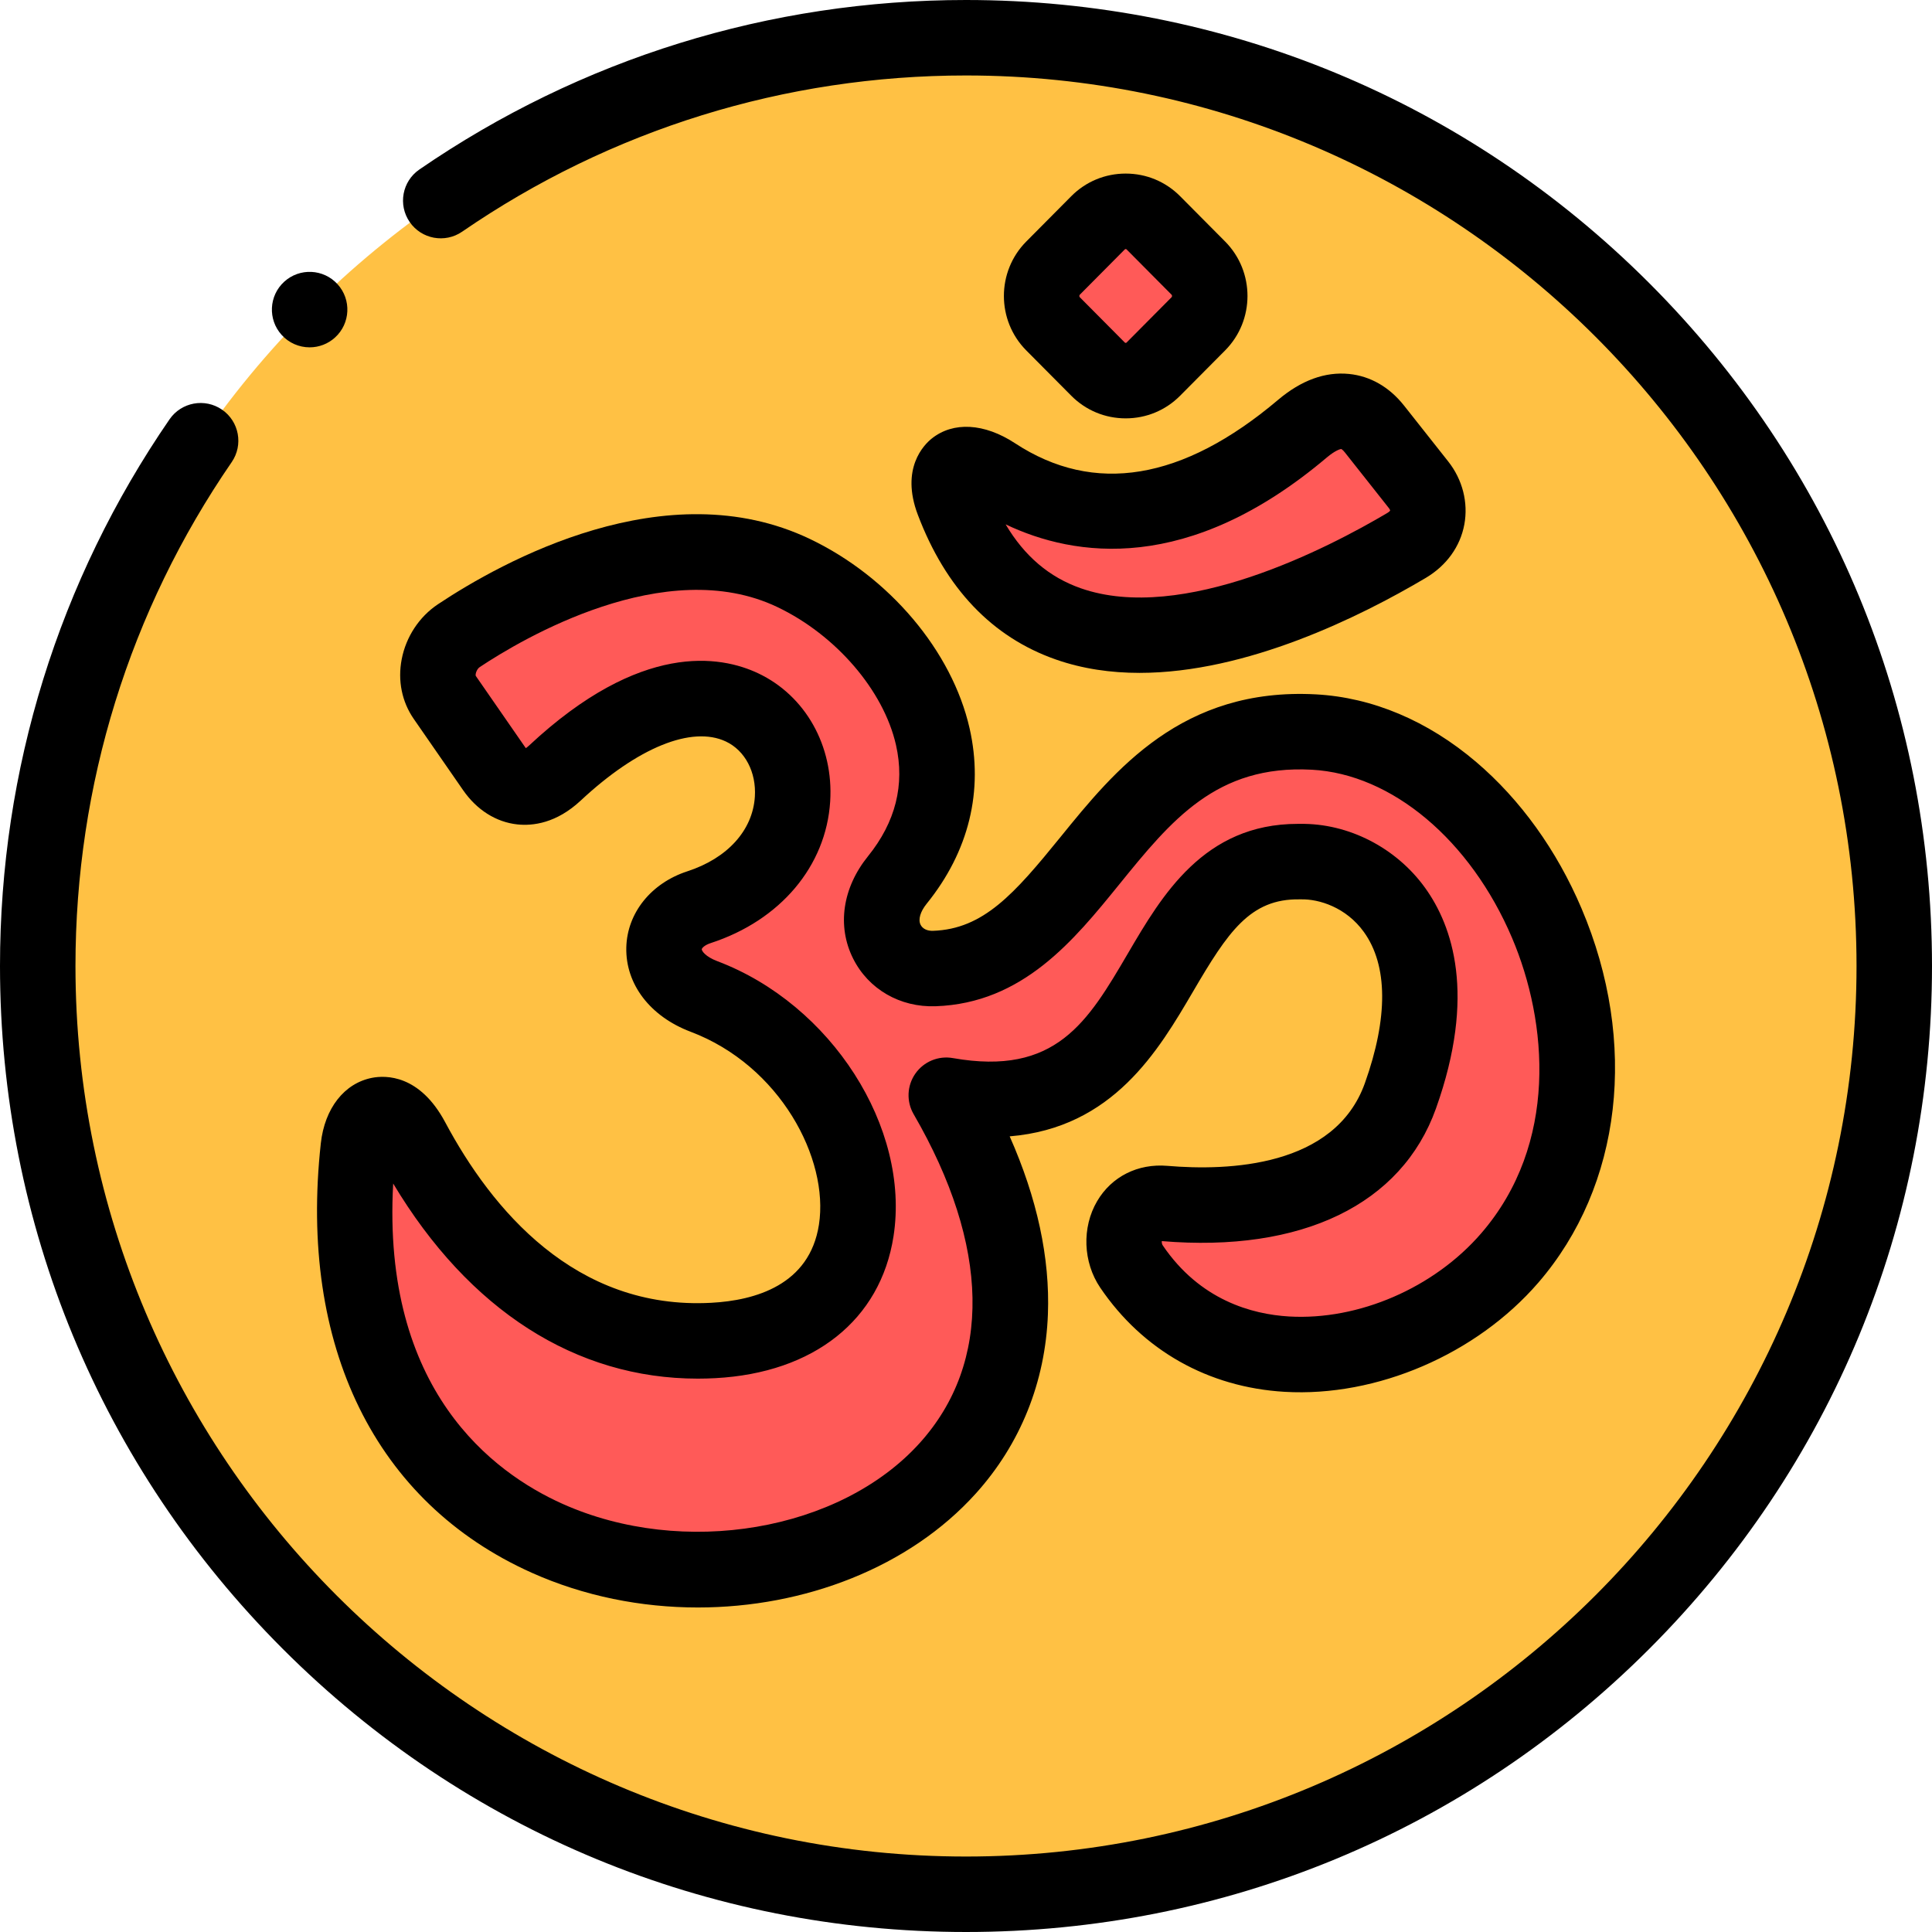
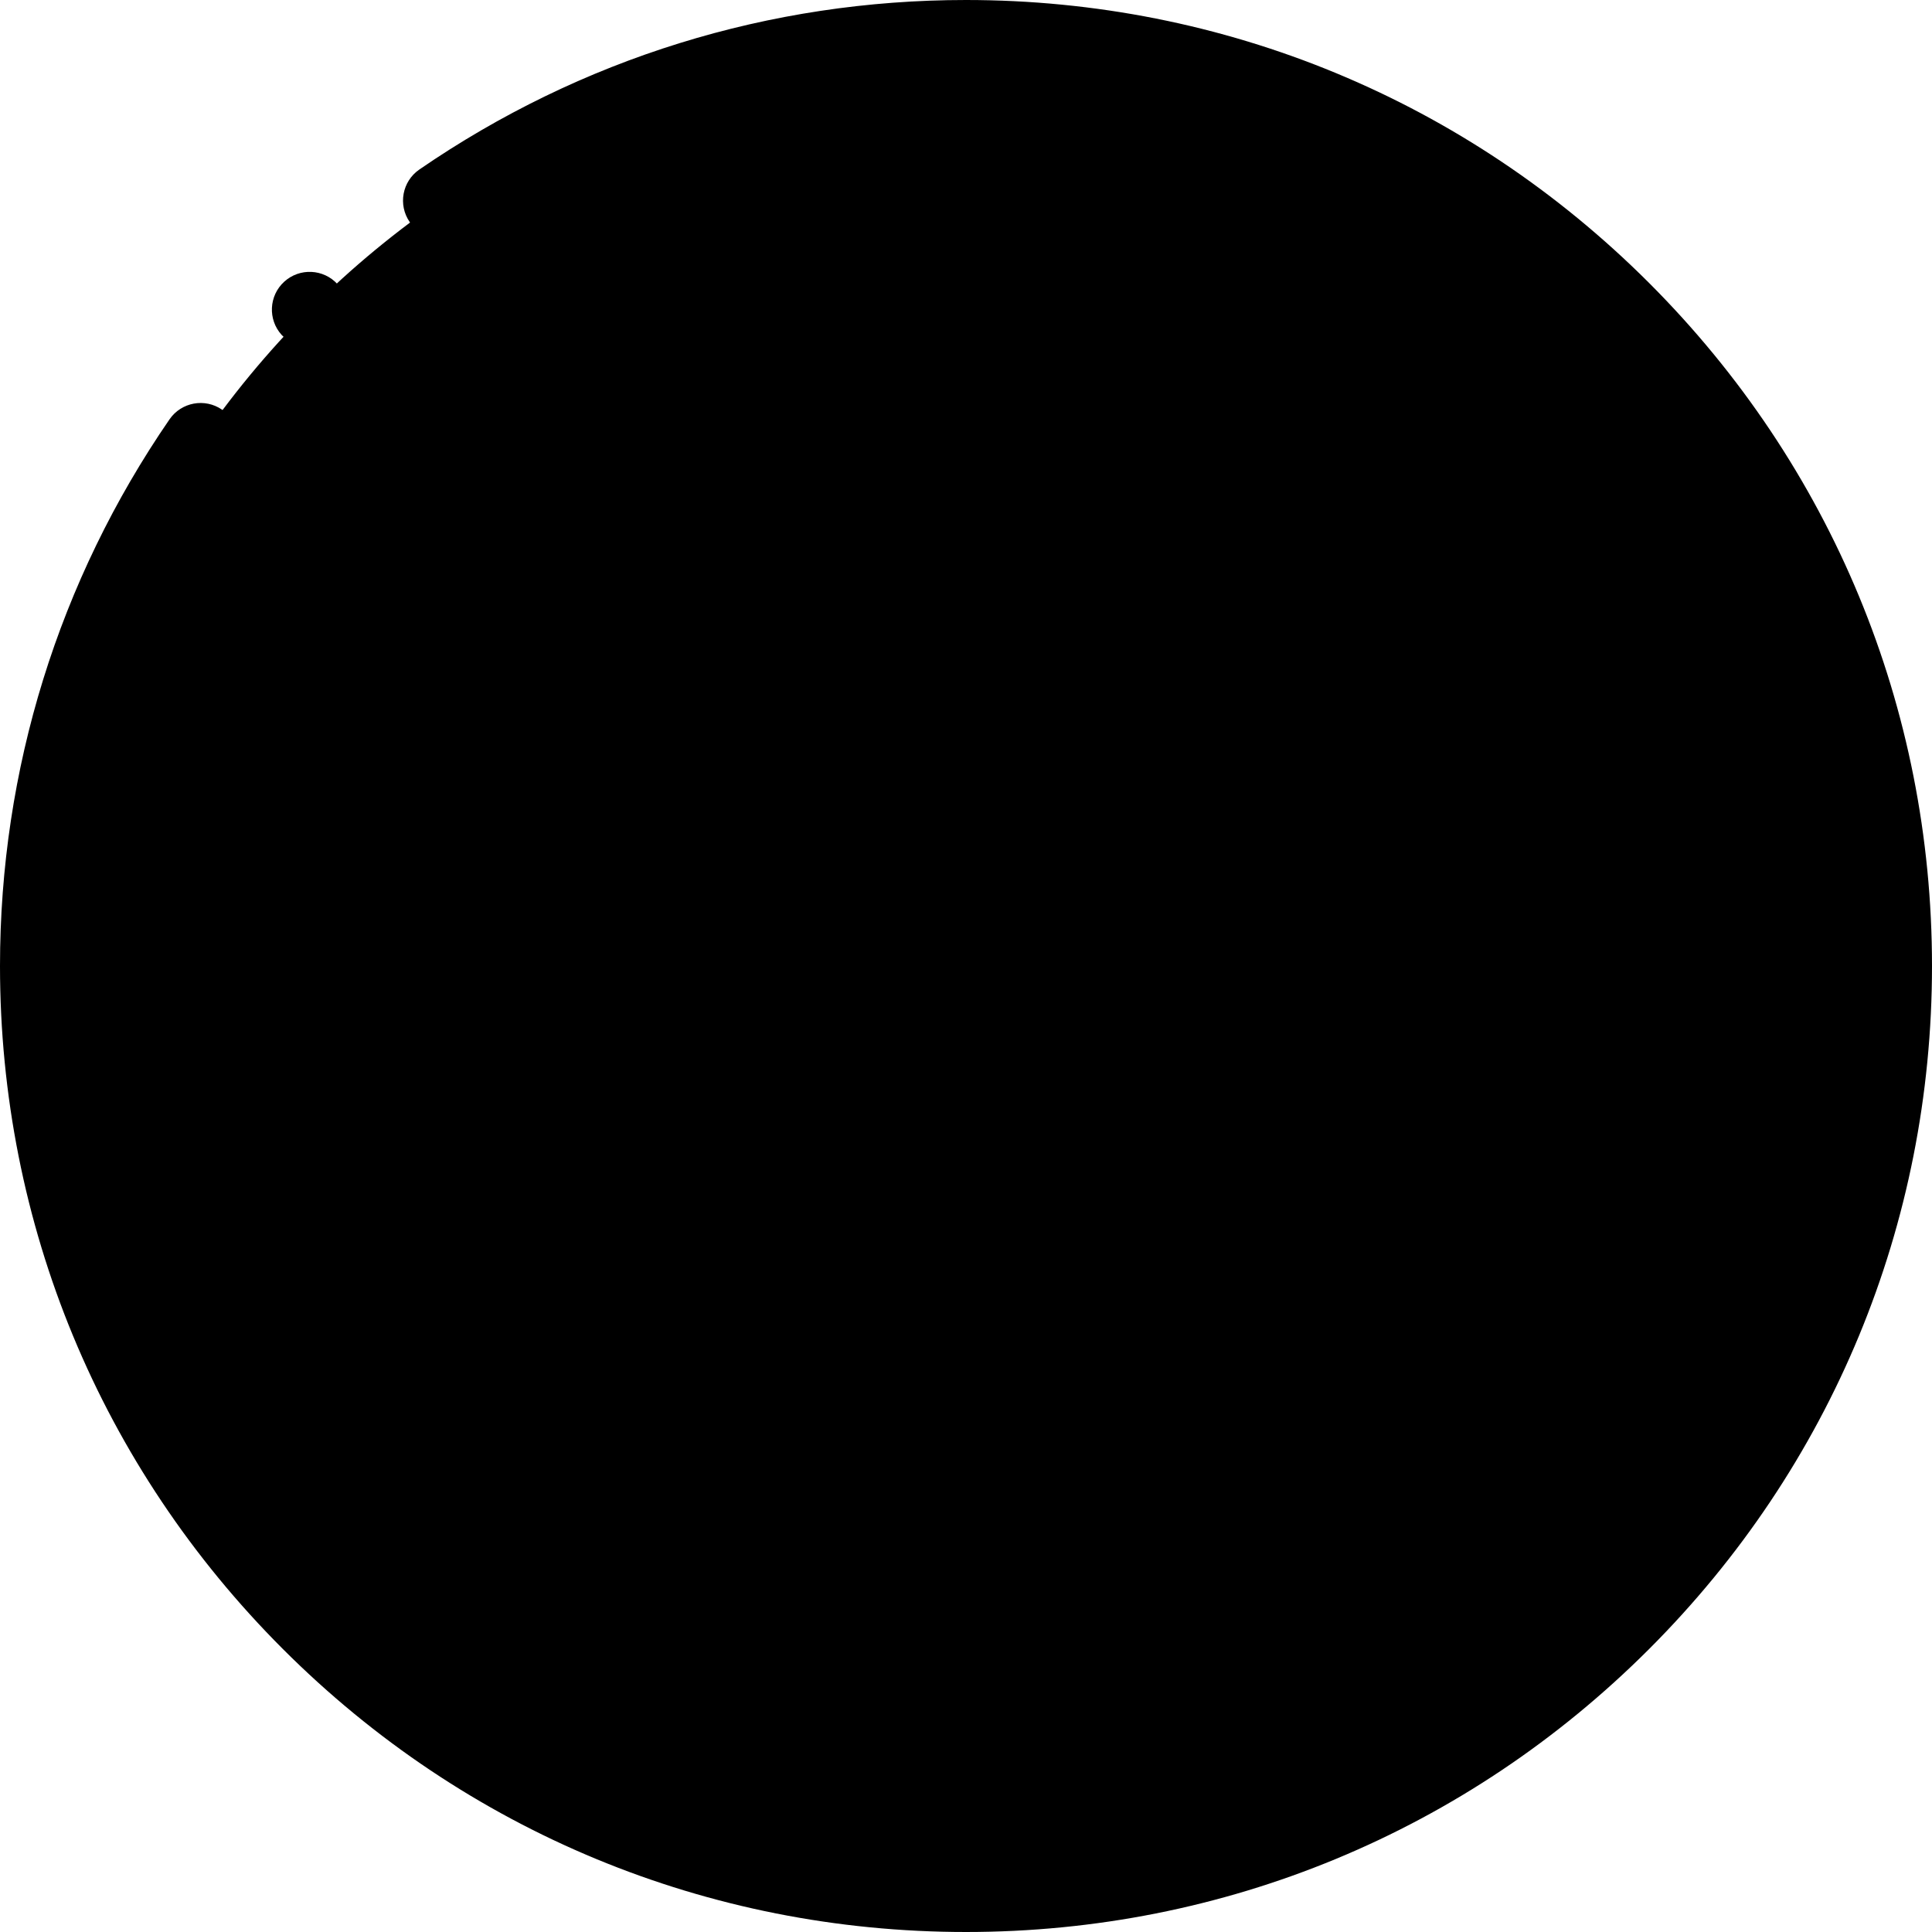
- <svg xmlns="http://www.w3.org/2000/svg" height="512" viewBox="0 0 512.001 512.001" width="512">
+ <svg xmlns="http://www.w3.org/2000/svg" class="om-icon" height="512" viewBox="0 0 512.001 512.001" width="512">
  <g>
-     <path d="M290.993 59.043l-11.931 12.014c-4.03 4.058-4.03 10.698 0 14.756l11.93 12.013c4.03 4.058 10.625 4.058 14.655 0l11.931-12.013c4.03-4.058 4.03-10.698 0-14.757l-11.93-12.013c-4.03-4.058-10.625-4.058-14.655 0zm54.166 54.563c-36.638 30.974-65.019 23.14-81.652 12.219-8.602-5.648-14.401-2.138-10.93 7.028 23.325 61.6 93.329 27.597 120.141 11.713 6.758-4.004 7.022-11.275 3.227-16.078L364.256 113.7c-4.324-5.469-10.955-6.976-19.097-.094z" fill="#ff5a58" />
-     <path d="M372.718 144.567c-26.812 15.884-96.817 49.887-120.141-11.713-3.471-9.166 2.328-12.676 10.93-7.028 16.633 10.92 45.014 18.754 81.652-12.219 8.142-6.882 14.772-5.375 19.096.095l11.689 14.788c3.796 4.801 3.532 12.073-3.226 16.077zm-162.413 7.279c-28.782-13.728-64.668.627-88.693 16.605-5.171 3.439-7.421 11.06-3.745 16.368l13.08 18.886c3.89 5.617 9.982 6.879 16.127 1.143 58.33-54.459 86.993 19.67 38.18 35.569-12.201 3.974-12.974 18.261 1.306 23.655 46.443 17.543 60.917 88.055 2.466 91.169-42.524 2.265-67.49-29.952-79.859-53.116-5.822-10.903-13.177-7.395-14.205 1.958-18.607 169.145 240.281 131.847 155.813-13.831 61.75 10.89 49.837-62.616 93.793-61.914 17.444-.352 42.605 17.105 26.557 62.07-10.192 28.555-44.083 30.09-62.591 28.517-9.834-.836-13.177 10.077-8.686 16.706 24.543 36.219 75.663 26.197 100.25-2.246 42.563-49.237 2.779-136.436-51.904-139.387-55.548-2.996-59.625 61.259-100.594 62.673-11.547.399-18.984-12.094-9.793-23.471 25.284-31.293.536-67.981-27.502-81.354zm107.274-66.033l-11.931 12.013c-4.03 4.058-10.625 4.058-14.655 0l-11.93-12.013c-4.03-4.058-4.03-10.698 0-14.756l11.931-12.014c4.03-4.058 10.625-4.058 14.655 0l11.93 12.013c4.03 4.059 4.03 10.699 0 14.757zm184.422 170.188C502.001 120.138 391.863 10 256 10S10 120.138 10 256.001s110.138 246 246 246 246.001-110.138 246.001-246z" fill="#ffc144" />
-     <path d="M400.099 333.386c42.563-49.237 2.779-136.436-51.904-139.387-55.548-2.996-59.625 61.259-100.594 62.673-11.547.399-18.984-12.094-9.793-23.471 25.282-31.294.534-67.982-27.504-81.356-28.782-13.728-64.668.627-88.693 16.605-5.171 3.439-7.421 11.06-3.745 16.368l13.08 18.886c3.89 5.617 9.982 6.879 16.127 1.143 58.33-54.459 86.993 19.67 38.18 35.569-12.201 3.974-12.974 18.261 1.306 23.655 46.443 17.543 60.917 88.055 2.466 91.169-42.524 2.265-67.49-29.952-79.859-53.116-5.822-10.903-13.177-7.395-14.205 1.958-18.607 169.145 240.281 131.847 155.813-13.831 61.75 10.89 49.837-62.616 93.793-61.914 17.444-.352 42.605 17.105 26.557 62.07-10.192 28.555-44.083 30.09-62.591 28.517-9.834-.836-13.177 10.077-8.686 16.706 24.546 36.221 75.665 26.2 100.252-2.244z" fill="#ff5a58" />
+     <path class="om-icon__aum" d="M290.993 59.043l-11.931 12.014c-4.03 4.058-4.03 10.698 0 14.756l11.93 12.013c4.03 4.058 10.625 4.058 14.655 0l11.931-12.013c4.03-4.058 4.03-10.698 0-14.757l-11.93-12.013c-4.03-4.058-10.625-4.058-14.655 0zm54.166 54.563c-36.638 30.974-65.019 23.14-81.652 12.219-8.602-5.648-14.401-2.138-10.93 7.028 23.325 61.6 93.329 27.597 120.141 11.713 6.758-4.004 7.022-11.275 3.227-16.078L364.256 113.7c-4.324-5.469-10.955-6.976-19.097-.094z" />
+     <path class="om-icon__circle" d="M372.718 144.567c-26.812 15.884-96.817 49.887-120.141-11.713-3.471-9.166 2.328-12.676 10.93-7.028 16.633 10.92 45.014 18.754 81.652-12.219 8.142-6.882 14.772-5.375 19.096.095l11.689 14.788c3.796 4.801 3.532 12.073-3.226 16.077zm-162.413 7.279c-28.782-13.728-64.668.627-88.693 16.605-5.171 3.439-7.421 11.06-3.745 16.368l13.08 18.886c3.89 5.617 9.982 6.879 16.127 1.143 58.33-54.459 86.993 19.67 38.18 35.569-12.201 3.974-12.974 18.261 1.306 23.655 46.443 17.543 60.917 88.055 2.466 91.169-42.524 2.265-67.49-29.952-79.859-53.116-5.822-10.903-13.177-7.395-14.205 1.958-18.607 169.145 240.281 131.847 155.813-13.831 61.75 10.89 49.837-62.616 93.793-61.914 17.444-.352 42.605 17.105 26.557 62.07-10.192 28.555-44.083 30.09-62.591 28.517-9.834-.836-13.177 10.077-8.686 16.706 24.543 36.219 75.663 26.197 100.25-2.246 42.563-49.237 2.779-136.436-51.904-139.387-55.548-2.996-59.625 61.259-100.594 62.673-11.547.399-18.984-12.094-9.793-23.471 25.284-31.293.536-67.981-27.502-81.354zm107.274-66.033l-11.931 12.013c-4.03 4.058-10.625 4.058-14.655 0l-11.93-12.013c-4.03-4.058-4.03-10.698 0-14.756l11.931-12.014c4.03-4.058 10.625-4.058 14.655 0l11.93 12.013c4.03 4.059 4.03 10.699 0 14.757zm184.422 170.188C502.001 120.138 391.863 10 256 10S10 120.138 10 256.001s110.138 246 246 246 246.001-110.138 246.001-246z" />
+     <path class="om-icon__aum" d="M400.099 333.386c42.563-49.237 2.779-136.436-51.904-139.387-55.548-2.996-59.625 61.259-100.594 62.673-11.547.399-18.984-12.094-9.793-23.471 25.282-31.294.534-67.982-27.504-81.356-28.782-13.728-64.668.627-88.693 16.605-5.171 3.439-7.421 11.06-3.745 16.368l13.08 18.886c3.89 5.617 9.982 6.879 16.127 1.143 58.33-54.459 86.993 19.67 38.18 35.569-12.201 3.974-12.974 18.261 1.306 23.655 46.443 17.543 60.917 88.055 2.466 91.169-42.524 2.265-67.49-29.952-79.859-53.116-5.822-10.903-13.177-7.395-14.205 1.958-18.607 169.145 240.281 131.847 155.813-13.831 61.75 10.89 49.837-62.616 93.793-61.914 17.444-.352 42.605 17.105 26.557 62.07-10.192 28.555-44.083 30.09-62.591 28.517-9.834-.836-13.177 10.077-8.686 16.706 24.546 36.221 75.665 26.2 100.252-2.244z" />
  </g>
  <path d="M437.021 74.98C388.668 26.629 324.381 0 256 0c-52.028 0-102.12 15.532-144.861 44.919-4.551 3.129-5.704 9.354-2.575 13.905 3.129 4.552 9.355 5.705 13.906 2.575C161.862 34.315 208.036 20 256 20c130.131 0 236 105.87 236 236.001s-105.869 236-236 236-236-105.869-236-236c0-47.976 14.317-94.151 41.404-133.536 3.129-4.551 1.978-10.777-2.573-13.906-4.549-3.128-10.776-1.979-13.906 2.572C15.535 153.865 0 203.961 0 256.001c0 68.38 26.628 132.668 74.981 181.02 48.352 48.352 112.639 74.98 181.02 74.98s132.667-26.629 181.02-74.98c48.352-48.352 74.98-112.64 74.98-181.02 0-68.381-26.629-132.668-74.98-181.021z" />
  <path d="M85.021 302.99c-5.913 53.747 14.445 95.222 55.853 113.787 13.903 6.233 29.063 9.224 44.067 9.224 28.297-.001 56.029-10.639 73.671-30.218 11.822-13.12 18.426-29.555 19.097-47.529.555-14.884-2.848-30.674-10.134-47.108 27.426-2.256 39.438-22.747 48.62-38.417 9.208-15.717 15.085-24.606 28.213-24.39.123.002.242.001.361-.001 4.791-.112 11.967 2.111 16.671 8.644 6.371 8.849 6.463 22.703.267 40.066-7.944 22.261-36.197 23.283-52.325 21.915-7.844-.664-14.808 2.838-18.638 9.374-4.075 6.956-3.743 16.161.827 22.905 11.258 16.614 28.617 26.418 48.881 27.607 24.396 1.426 50.786-9.922 67.213-28.924 22.173-25.65 26.561-63.658 11.452-99.191-6.555-15.415-16.209-28.833-27.92-38.805-12.816-10.913-27.5-17.108-42.463-17.915-35.469-1.9-53.342 20.121-67.705 37.825-12.25 15.101-20.435 24.378-33.773 24.839-1.548.052-2.762-.549-3.292-1.609-.691-1.384-.084-3.472 1.623-5.584 11.19-13.851 15.12-29.923 11.363-46.479-4.635-20.429-21.255-40.128-42.341-50.186-38.115-18.181-81.606 6.045-98.536 17.305-4.972 3.307-8.48 8.633-9.625 14.614-1.079 5.637.056 11.238 3.196 15.773l13.08 18.886c3.636 5.249 8.741 8.474 14.377 9.079 4.097.439 10.343-.298 16.795-6.319 15.064-14.064 29.449-19.915 38.482-15.645 5.07 2.396 8.081 8.133 7.669 14.614-.565 8.921-7.255 16.316-17.893 19.781-9.615 3.132-15.965 11.058-16.176 20.192-.225 9.715 6.307 18.27 17.046 22.326 23.697 8.951 36.714 33.663 34.003 51.128-2.48 15.984-16.887 20.08-28.536 20.7-36.139 1.957-58.285-24.954-70.506-47.84-6.779-12.695-15.799-12.468-19.364-11.782-7.366 1.423-12.579 8.073-13.6 17.358zm19.176 10.658c20.087 33.548 48.395 51.706 80.705 51.704 1.542 0 3.097-.041 4.656-.124 26.139-1.394 43.797-15.452 47.235-37.606 4.467-28.785-16.482-61.489-46.7-72.903-3.17-1.198-4.128-2.73-4.119-3.153.005-.224.6-1.061 2.375-1.639 18.441-6.007 30.572-20.389 31.659-37.534.933-14.711-6.558-28.041-19.083-33.961-9.97-4.714-31.112-8.495-60.676 19.106-.359.336-.659.57-.893.732a4.816 4.816 0 01-.189-.259l-13.081-18.888c-.17-.346.187-1.764 1.063-2.347 10.992-7.311 49.165-30.068 78.85-15.905 15.529 7.406 28.167 22.099 31.447 36.56 2.387 10.52-.108 20.439-7.417 29.485-6.765 8.373-8.245 18.498-3.96 27.083 4.063 8.14 12.439 12.998 21.878 12.667 23.118-.799 36.663-17.495 48.613-32.227 13.851-17.073 25.823-31.818 51.096-30.455 21.202 1.144 42.027 18.641 53.056 44.575 9.482 22.302 12.314 54.579-8.178 78.285-12.507 14.468-32.491 23.108-50.91 22.038-9.842-.577-23.642-4.318-33.496-18.861-.21-.309-.265-.761-.237-1.114 37.103 3.094 63.575-9.705 72.652-35.138 10.746-30.109 4.369-48.419-2.873-58.476-7.678-10.664-20.349-17.155-33.116-16.956a42.623 42.623 0 00-.618-.004c-24.91 0-36.037 18.991-44.997 34.283-10.673 18.216-19.103 32.6-46.427 27.787a9.999 9.999 0 00-10.388 14.863c20.233 34.896 20.813 65.839 1.63 87.127-21.086 23.4-62.682 30.489-94.698 16.132-18.446-8.268-47.889-30.134-44.859-84.877z" />
  <path d="M246.907 116.232c-2.037 1.633-8.32 7.913-3.683 20.162 7.404 19.555 19.71 32.467 36.576 38.376 7.109 2.49 14.594 3.551 22.196 3.551 28.386-.003 58.339-14.796 75.817-25.151 5.519-3.269 9.158-8.303 10.249-14.174 1.08-5.815-.478-11.905-4.272-16.708L372.1 107.5c-3.894-4.927-8.939-7.831-14.59-8.398-6.334-.633-12.663 1.674-18.808 6.868-25.296 21.386-48.749 25.256-69.707 11.496-8.133-5.341-16.391-5.802-22.088-1.234zm104.708 5.011c2.211-1.869 3.594-2.254 3.826-2.258.003.002.374.164.97.918l11.688 14.786c.266.337.304.608.311.619-.033.068-.248.334-.789.654-15.431 9.142-54.232 29.38-81.207 19.933-8.339-2.922-14.912-8.497-19.908-16.931 18.302 8.714 48.426 13.292 85.109-17.721z" />
  <path d="M283.897 104.872c3.841 3.868 8.963 5.998 14.424 5.998 5.46 0 10.582-2.13 14.422-5.996l11.933-12.015c7.896-7.954 7.896-20.896-.002-28.85l-11.931-12.013C308.903 48.13 303.782 46 298.322 46h-.002c-5.459 0-10.582 2.129-14.423 5.996l-11.93 12.014v.001c-7.898 7.953-7.898 20.896 0 28.85zm2.261-26.769l11.93-12.013c.029-.029.09-.09.232-.09s.202.061.231.09l11.931 12.013c.157.159.157.507.001.664l-11.932 12.015c-.029.028-.089.089-.23.089-.143 0-.203-.061-.232-.091l-11.931-12.012c-.157-.16-.157-.506 0-.665zM82.057 92.048a9.965 9.965 0 006.727-2.602c4.086-3.715 4.388-10.039.673-14.126-3.716-4.087-10.04-4.387-14.126-.673l-.005.005c-4.086 3.715-4.385 10.037-.67 14.124a9.97 9.97 0 007.401 3.272z" />
</svg>
